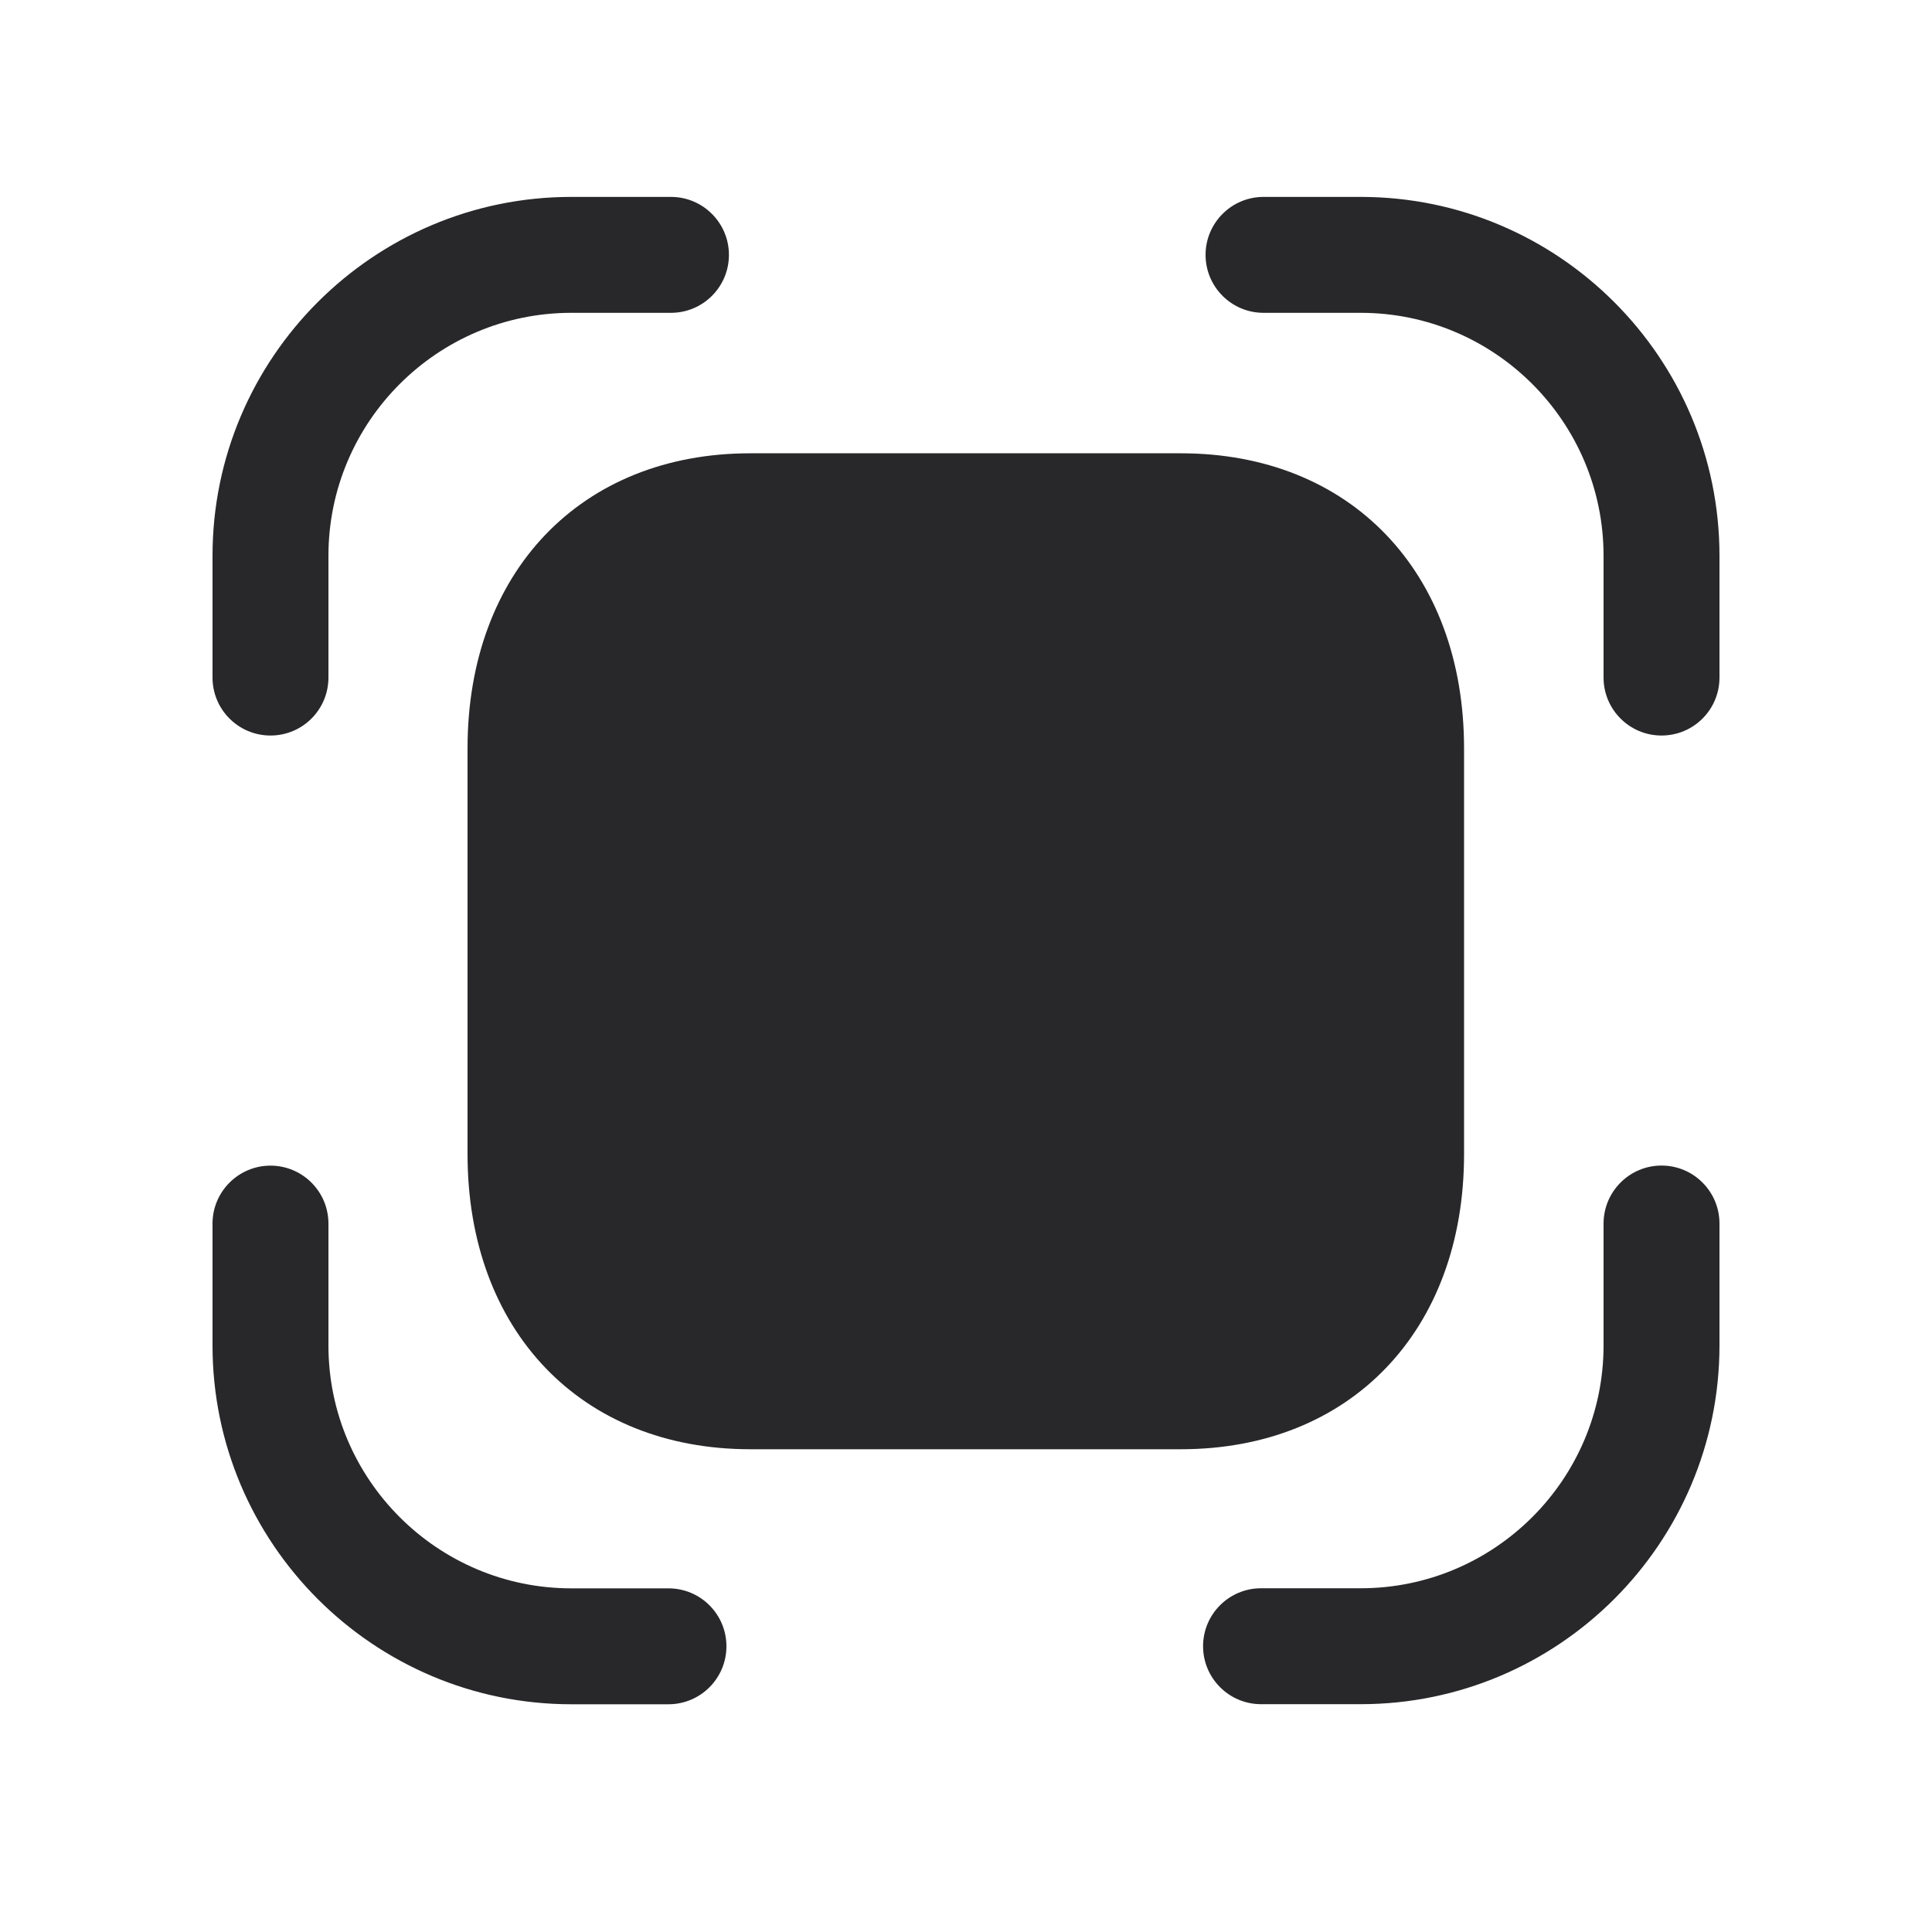
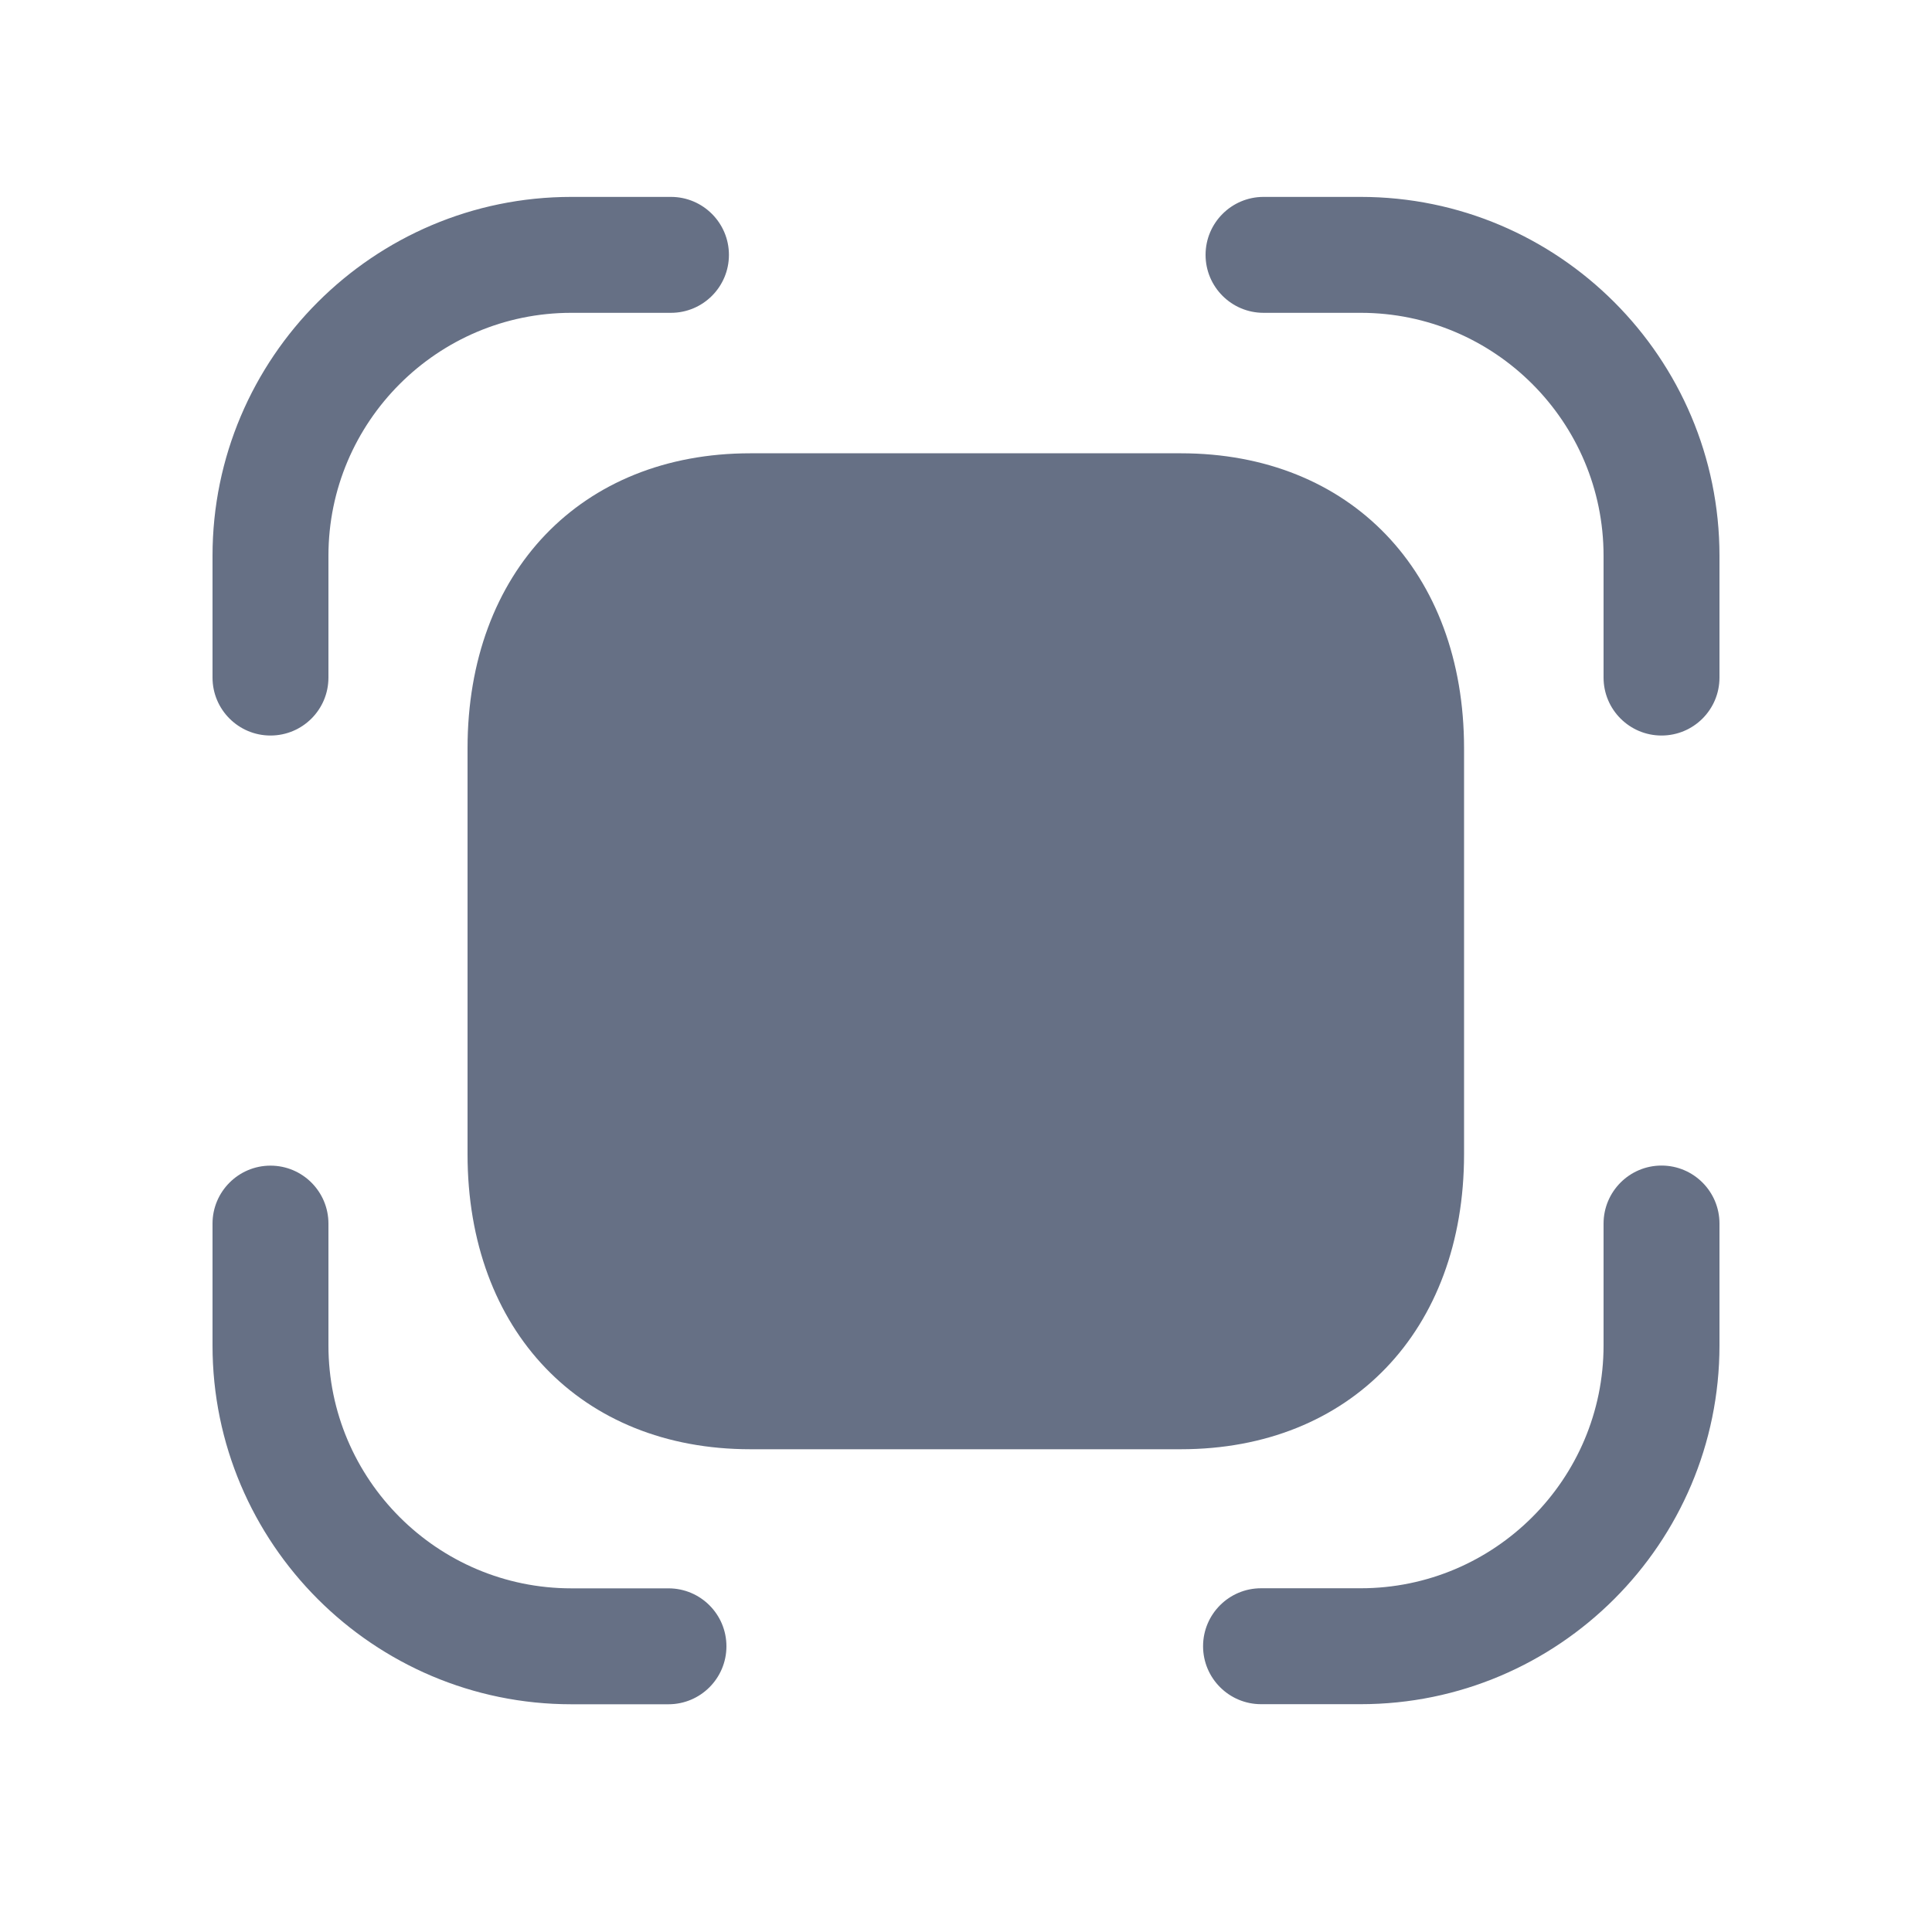
<svg xmlns="http://www.w3.org/2000/svg" width="24" height="24" viewBox="0 0 24 24" fill="none">
-   <path fill-rule="evenodd" clip-rule="evenodd" d="M16.903 2.446H15.696C15.299 2.446 14.976 2.769 14.976 3.166C14.976 3.564 15.299 3.886 15.696 3.886H16.903C18.567 3.886 19.92 5.24 19.92 6.904V8.417C19.92 8.815 20.243 9.137 20.64 9.137C21.038 9.137 21.36 8.815 21.36 8.417V6.904C21.36 4.446 19.36 2.446 16.903 2.446Z" fill="#28282A" />
-   <path fill-rule="evenodd" clip-rule="evenodd" d="M3.36 9.137C3.758 9.137 4.08 8.815 4.08 8.417V6.904C4.08 5.24 5.434 3.886 7.097 3.886H8.335C8.732 3.886 9.055 3.564 9.055 3.166C9.055 2.769 8.732 2.446 8.335 2.446H7.097C4.64 2.446 2.64 4.446 2.64 6.904V8.417C2.64 8.815 2.963 9.137 3.36 9.137Z" fill="#28282A" />
-   <path fill-rule="evenodd" clip-rule="evenodd" d="M8.304 19.731H7.097C5.434 19.731 4.08 18.377 4.08 16.714V15.2C4.08 14.803 3.758 14.48 3.36 14.48C2.963 14.48 2.64 14.803 2.64 15.2V16.714C2.64 19.171 4.64 21.171 7.097 21.171H8.304C8.702 21.171 9.024 20.848 9.024 20.451C9.024 20.053 8.702 19.731 8.304 19.731Z" fill="#28282A" />
-   <path fill-rule="evenodd" clip-rule="evenodd" d="M20.64 14.479C20.243 14.479 19.92 14.802 19.92 15.2V16.713C19.92 18.377 18.566 19.73 16.903 19.73H15.665C15.268 19.73 14.945 20.052 14.945 20.45C14.945 20.847 15.268 21.17 15.665 21.17H16.903C19.36 21.17 21.36 19.171 21.36 16.713V15.2C21.36 14.802 21.038 14.479 20.64 14.479Z" fill="#28282A" />
-   <path fill-rule="evenodd" clip-rule="evenodd" d="M18.187 14.338V9.296C18.187 7.104 16.774 5.631 14.67 5.631H9.32C7.219 5.631 5.808 7.104 5.808 9.296V14.338C5.808 16.531 7.219 18.003 9.32 18.003H14.67C16.774 18.003 18.187 16.531 18.187 14.338Z" fill="#28282A" />
+   <path fill-rule="evenodd" clip-rule="evenodd" d="M16.903 2.446H15.696C15.299 2.446 14.976 2.769 14.976 3.166C14.976 3.564 15.299 3.886 15.696 3.886H16.903C18.567 3.886 19.92 5.24 19.92 6.904V8.417C19.92 8.815 20.243 9.137 20.64 9.137C21.038 9.137 21.36 8.815 21.36 8.417V6.904C21.36 4.446 19.36 2.446 16.903 2.446Z" fill="#667085" />
+   <path fill-rule="evenodd" clip-rule="evenodd" d="M3.36 9.137C3.758 9.137 4.08 8.815 4.08 8.417V6.904C4.08 5.24 5.434 3.886 7.097 3.886H8.335C8.732 3.886 9.055 3.564 9.055 3.166C9.055 2.769 8.732 2.446 8.335 2.446H7.097C4.64 2.446 2.64 4.446 2.64 6.904V8.417C2.64 8.815 2.963 9.137 3.36 9.137Z" fill="#667085" />
+   <path fill-rule="evenodd" clip-rule="evenodd" d="M8.304 19.731H7.097C5.434 19.731 4.08 18.377 4.08 16.714V15.2C4.08 14.803 3.758 14.48 3.36 14.48C2.963 14.48 2.64 14.803 2.64 15.2V16.714C2.64 19.171 4.64 21.171 7.097 21.171H8.304C8.702 21.171 9.024 20.848 9.024 20.451C9.024 20.053 8.702 19.731 8.304 19.731Z" fill="#667085" />
+   <path fill-rule="evenodd" clip-rule="evenodd" d="M20.64 14.479C20.243 14.479 19.92 14.802 19.92 15.2V16.713C19.92 18.377 18.566 19.73 16.903 19.73H15.665C15.268 19.73 14.945 20.052 14.945 20.45C14.945 20.847 15.268 21.17 15.665 21.17H16.903C19.36 21.17 21.36 19.171 21.36 16.713V15.2C21.36 14.802 21.038 14.479 20.64 14.479Z" fill="#667085" />
+   <path fill-rule="evenodd" clip-rule="evenodd" d="M18.187 14.338V9.296C18.187 7.104 16.774 5.631 14.67 5.631H9.32C7.219 5.631 5.808 7.104 5.808 9.296V14.338C5.808 16.531 7.219 18.003 9.32 18.003H14.67C16.774 18.003 18.187 16.531 18.187 14.338Z" fill="#667085" />
</svg>
